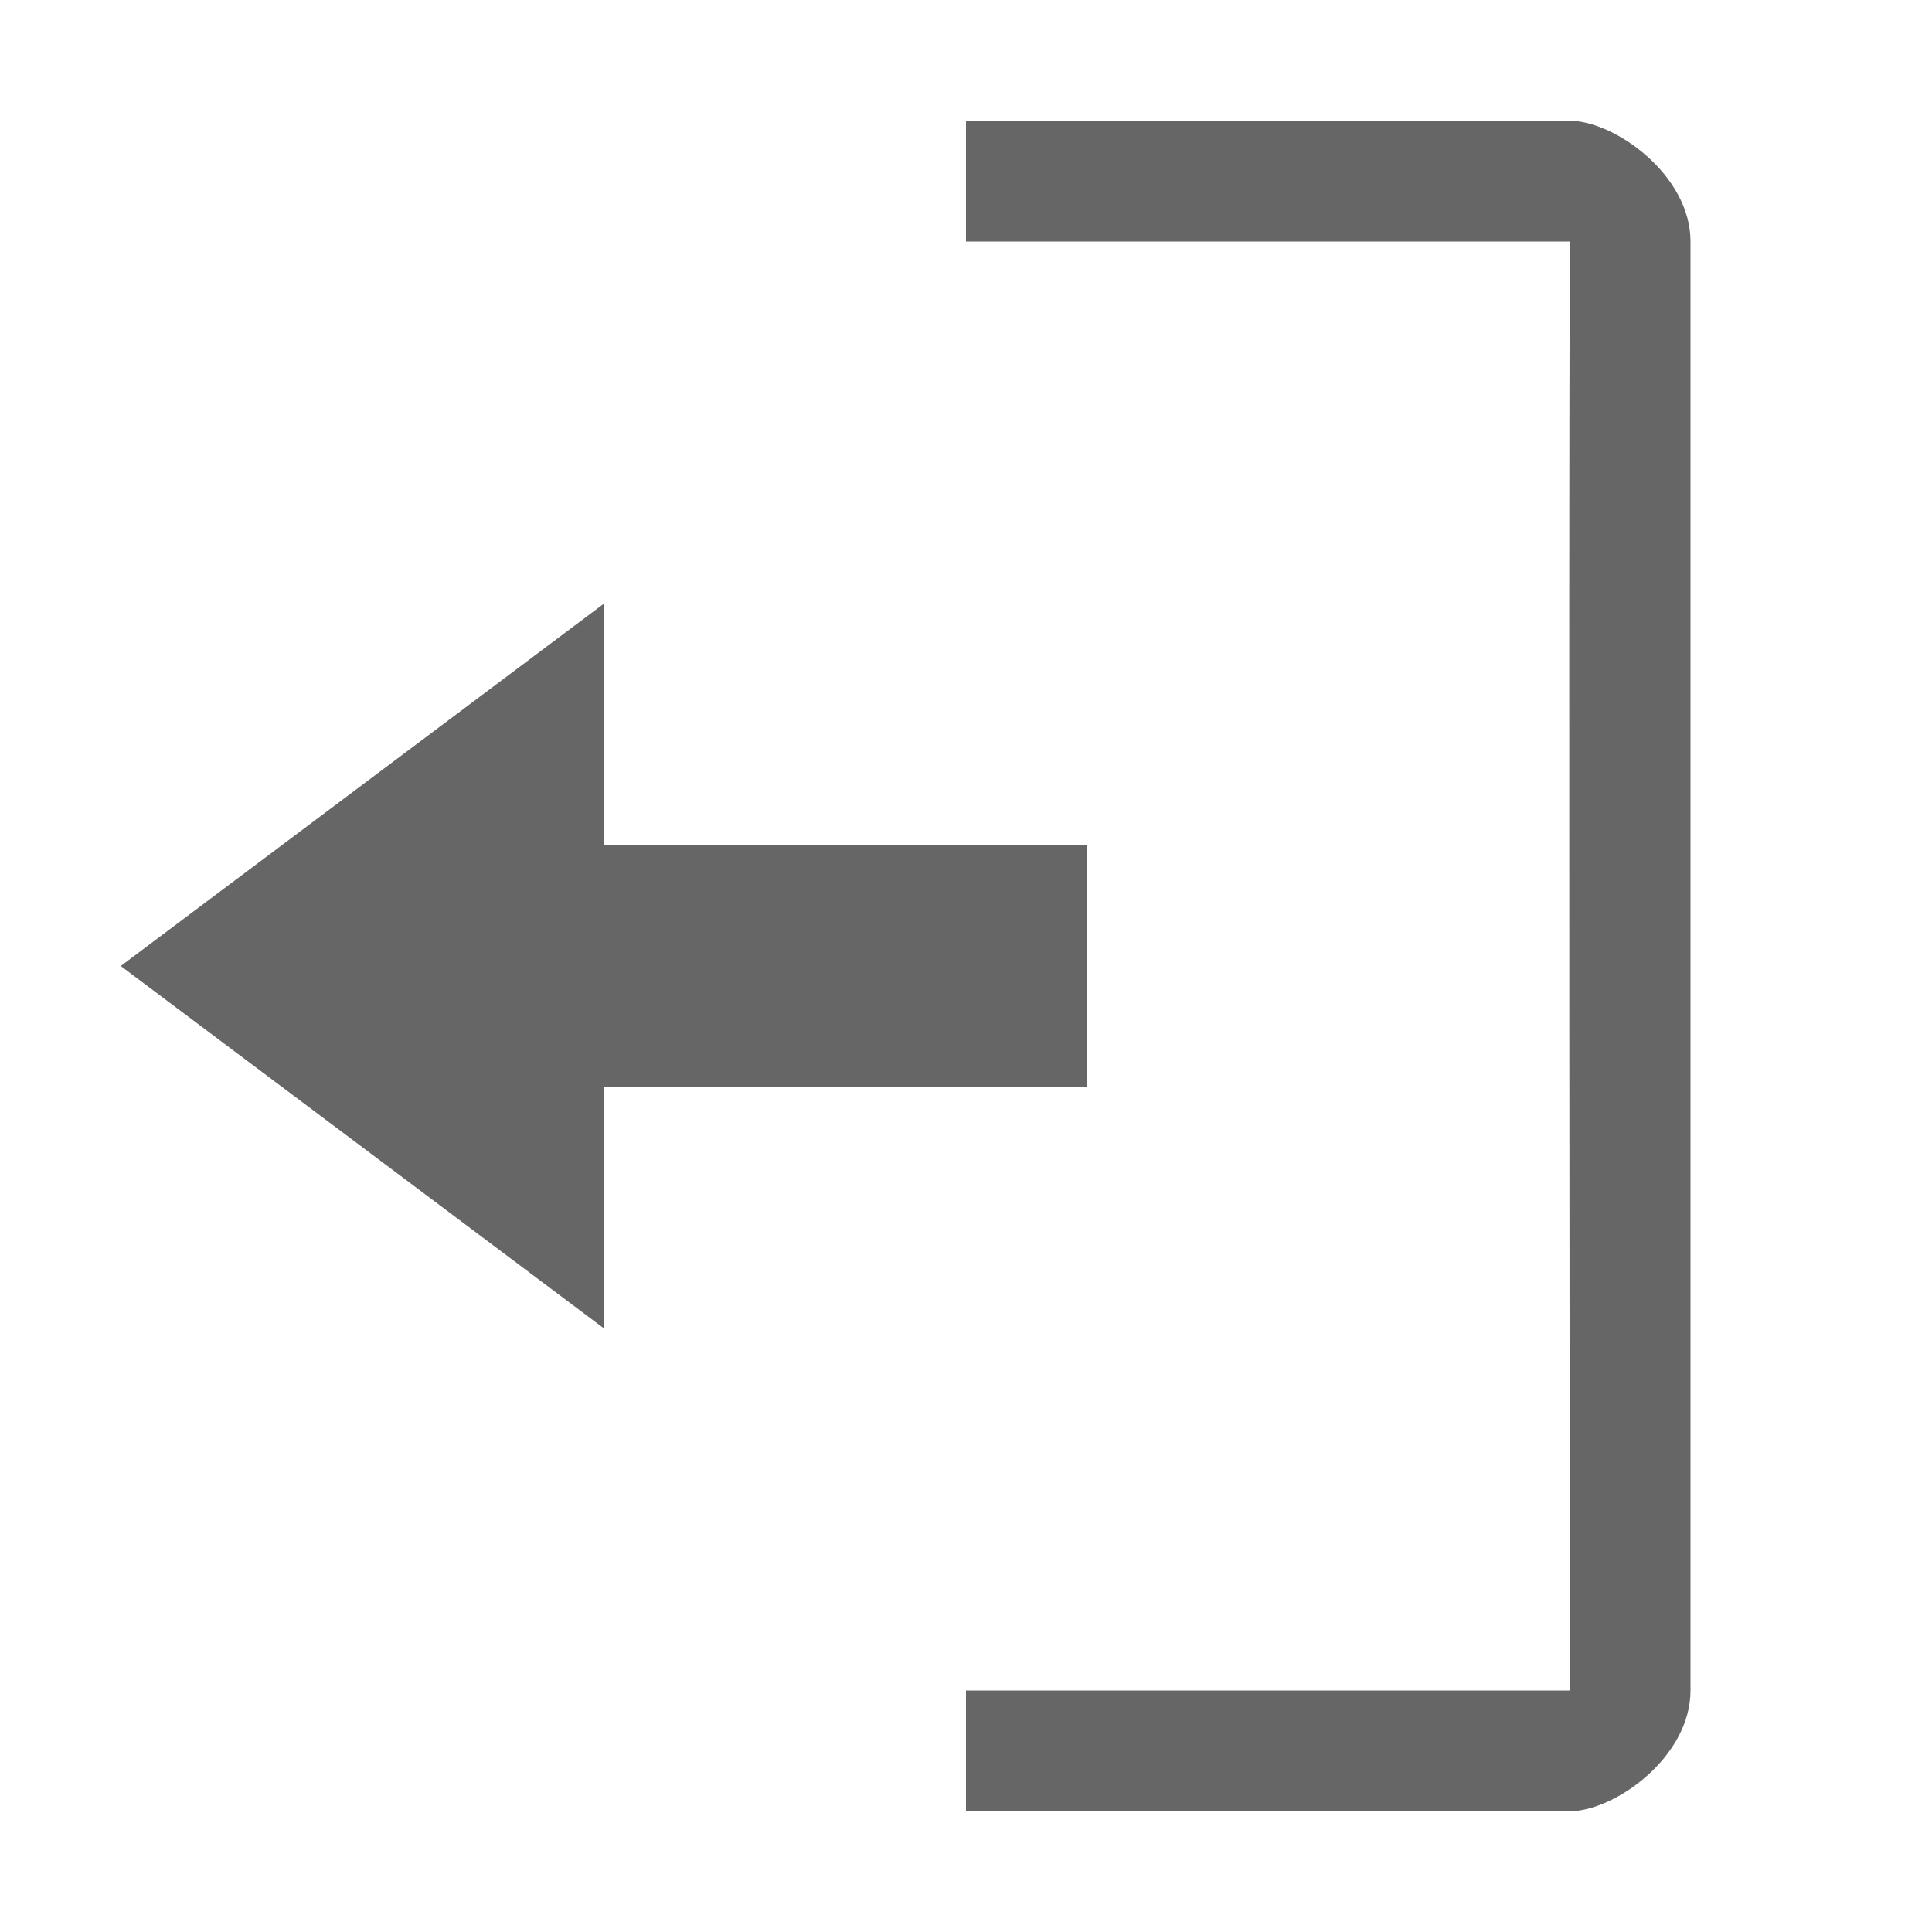
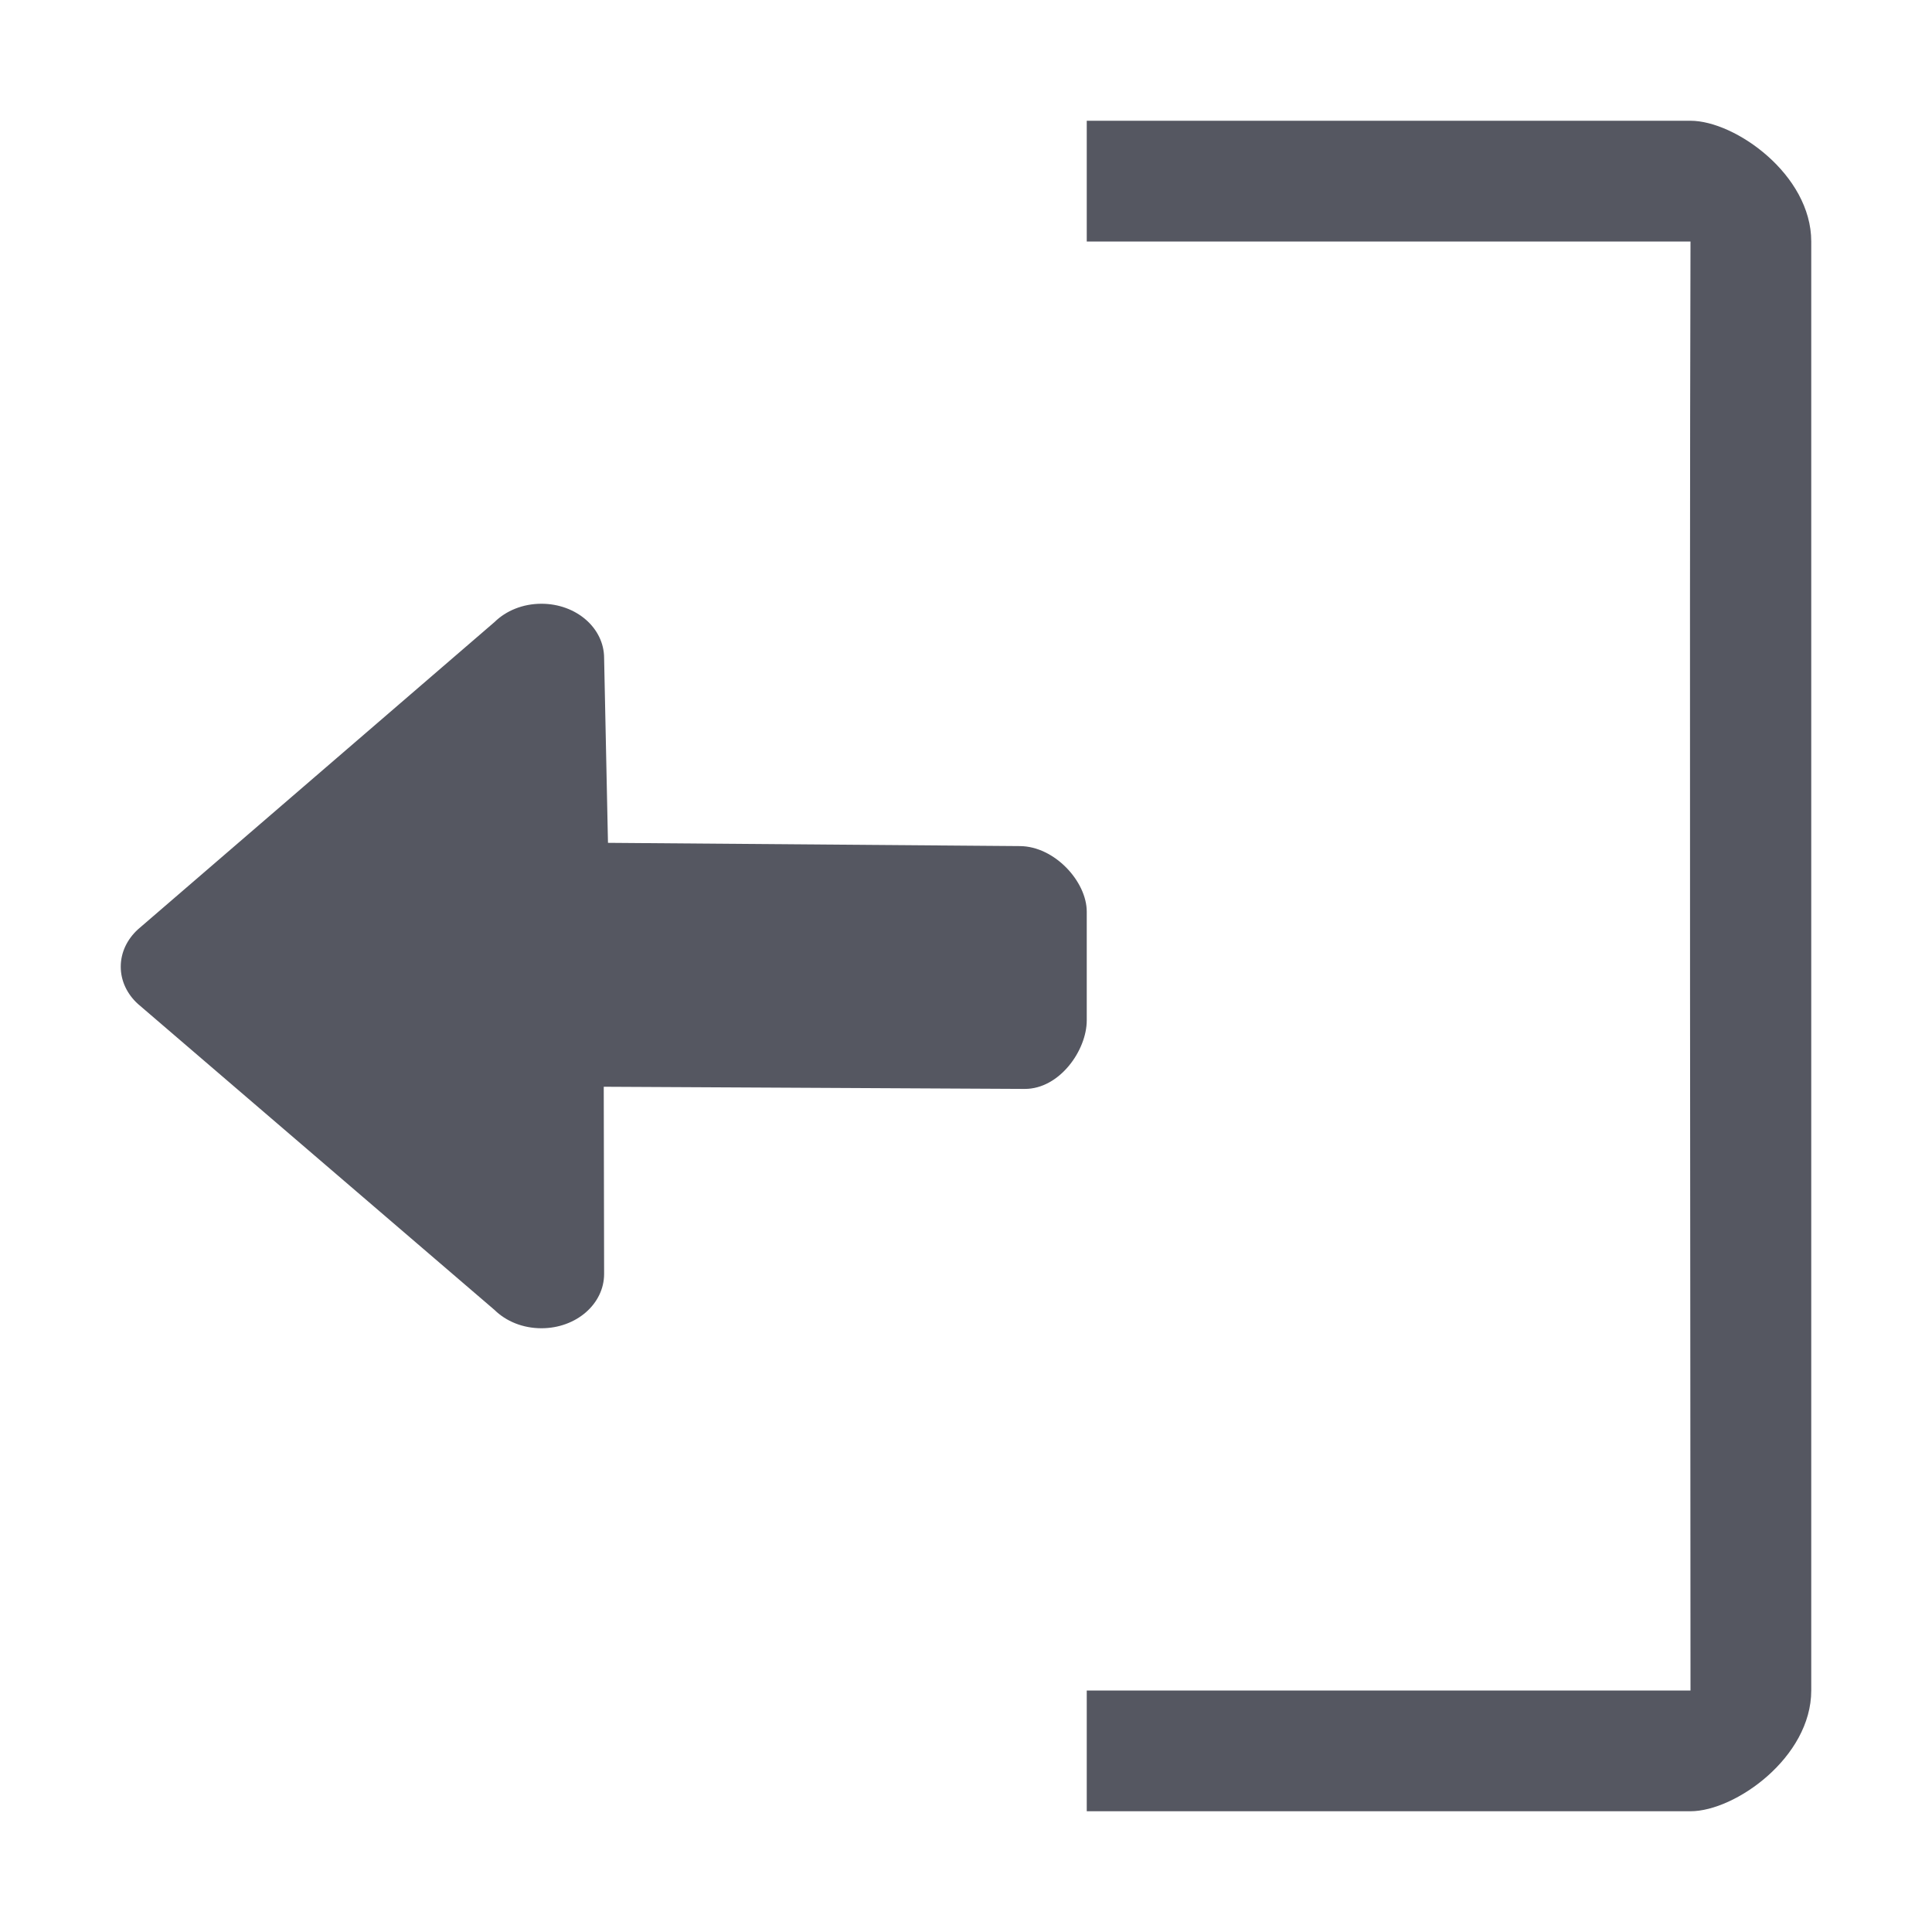
<svg xmlns="http://www.w3.org/2000/svg" id="svg8" version="1.1" width="16" height="16">
  <defs id="defs12" />
-   <path d="m 13,1 c 0.369,0 1,0.446 1,1 v 12 c 0,0.554 -0.631,1 -1,1 H 8 v -1 h 5 c 0,-3 -0.01,-8.34 0,-12 H 8 V 1 Z" overflow="visible" style="color:#bebebe;overflow:visible;fill:#666666;fill-opacity:1;stroke-width:1;marker:none" id="path4" />
-   <path id="path825" d="M 5,5 1,8 5,11 V 9 H 9 V 7 H 5 Z" style="fill:#666666;fill-opacity:1;stroke:none;stroke-width:1px;stroke-linecap:butt;stroke-linejoin:miter;stroke-opacity:1" />
+   <path d="m 14,1 c 0.369,0 1,0.446 1,1 v 12 c 0,0.554 -0.631,1 -1,1 H 9 v -1 h 5 c 0,-3 -0.01,-8.34 0,-12 H 9 V 1 Z" overflow="visible" style="color:#bebebe;overflow:visible;fill:#555761;fill-opacity:1;stroke-width:1;marker:none" id="path4" />
+   <path id="path873-5" style="opacity:1;fill:#555761;stroke:none;stroke-width:4;stroke-linecap:round;stroke-linejoin:round;stop-color:#000000" d="M 4.484,5 C 4.772,5 5.003,5.201 5.003,5.45 l 0.032,1.53 3.412,0.027 C 8.734,7.009 9,7.301 9,7.55 V 8.45 C 9,8.699 8.774,9.019 8.486,9.018 L 5,9 5.003,10.55 C 5.003,10.799 4.772,11 4.484,11 4.329,11 4.191,10.942 4.096,10.849 L 1.142,8.314 C 1.054,8.234 1,8.125 1,8.006 1,7.886 1.054,7.778 1.142,7.697 L 4.096,5.151 C 4.191,5.058 4.329,5 4.484,5 Z" />
</svg>
